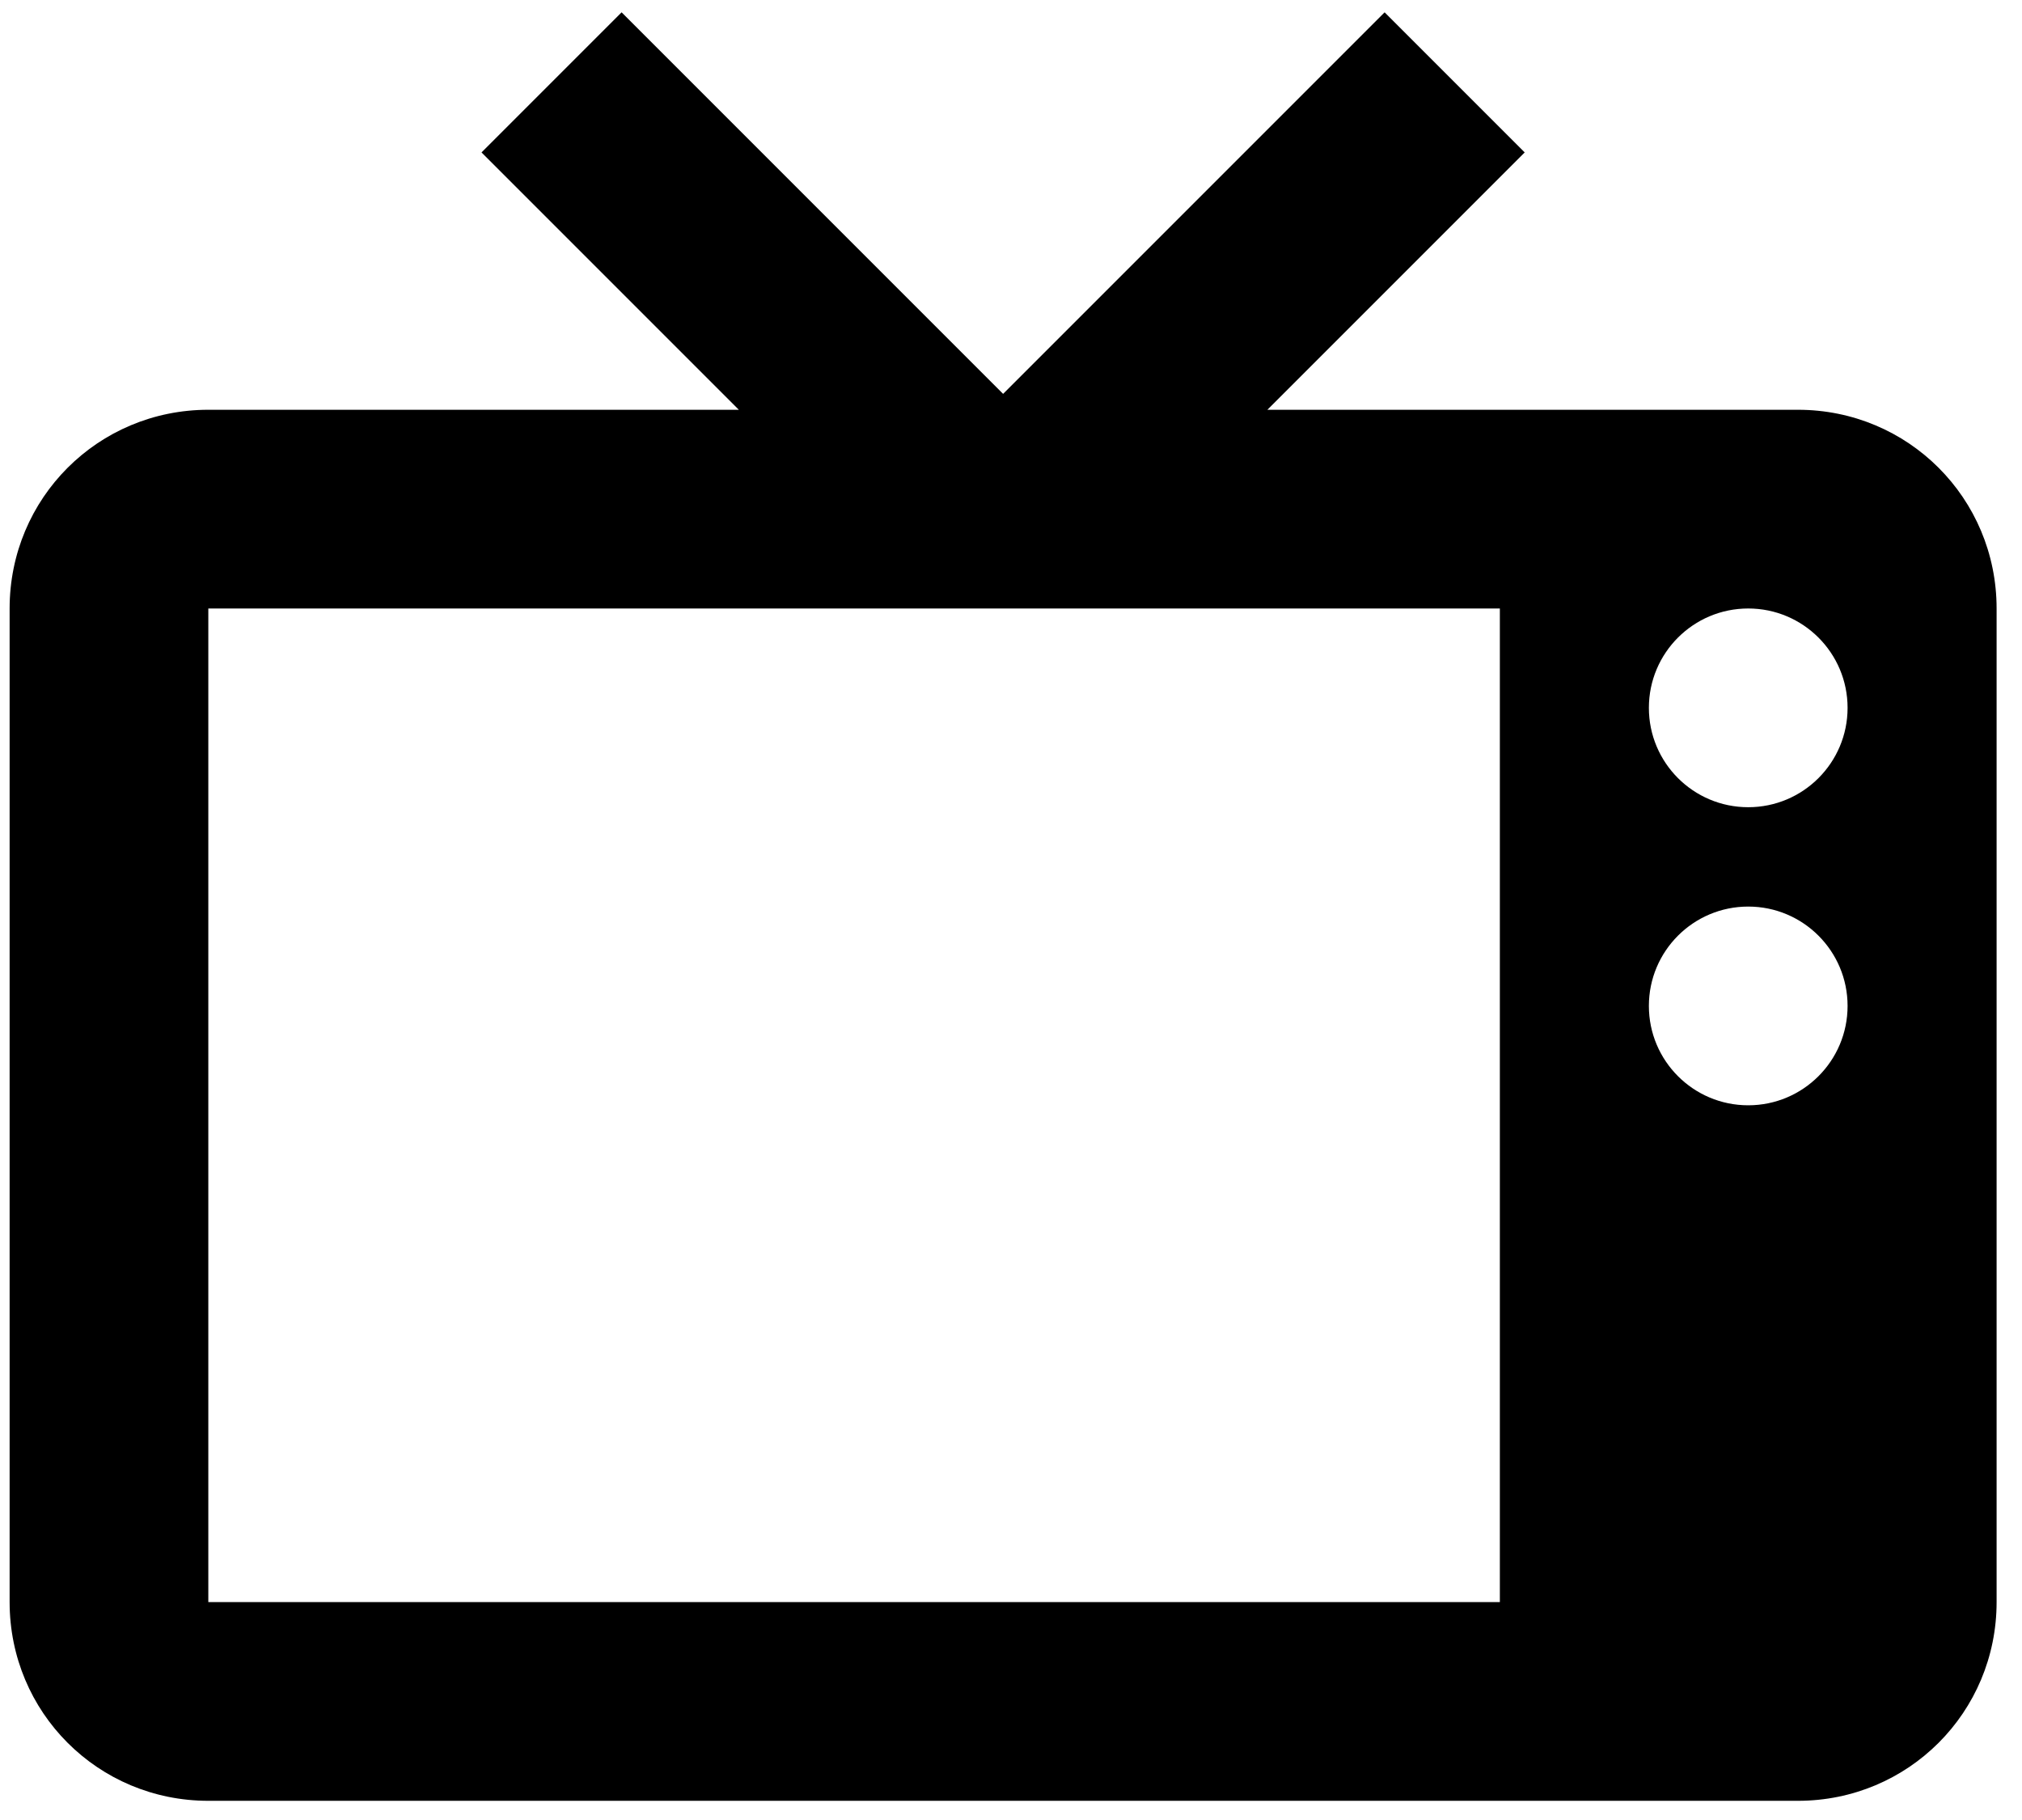
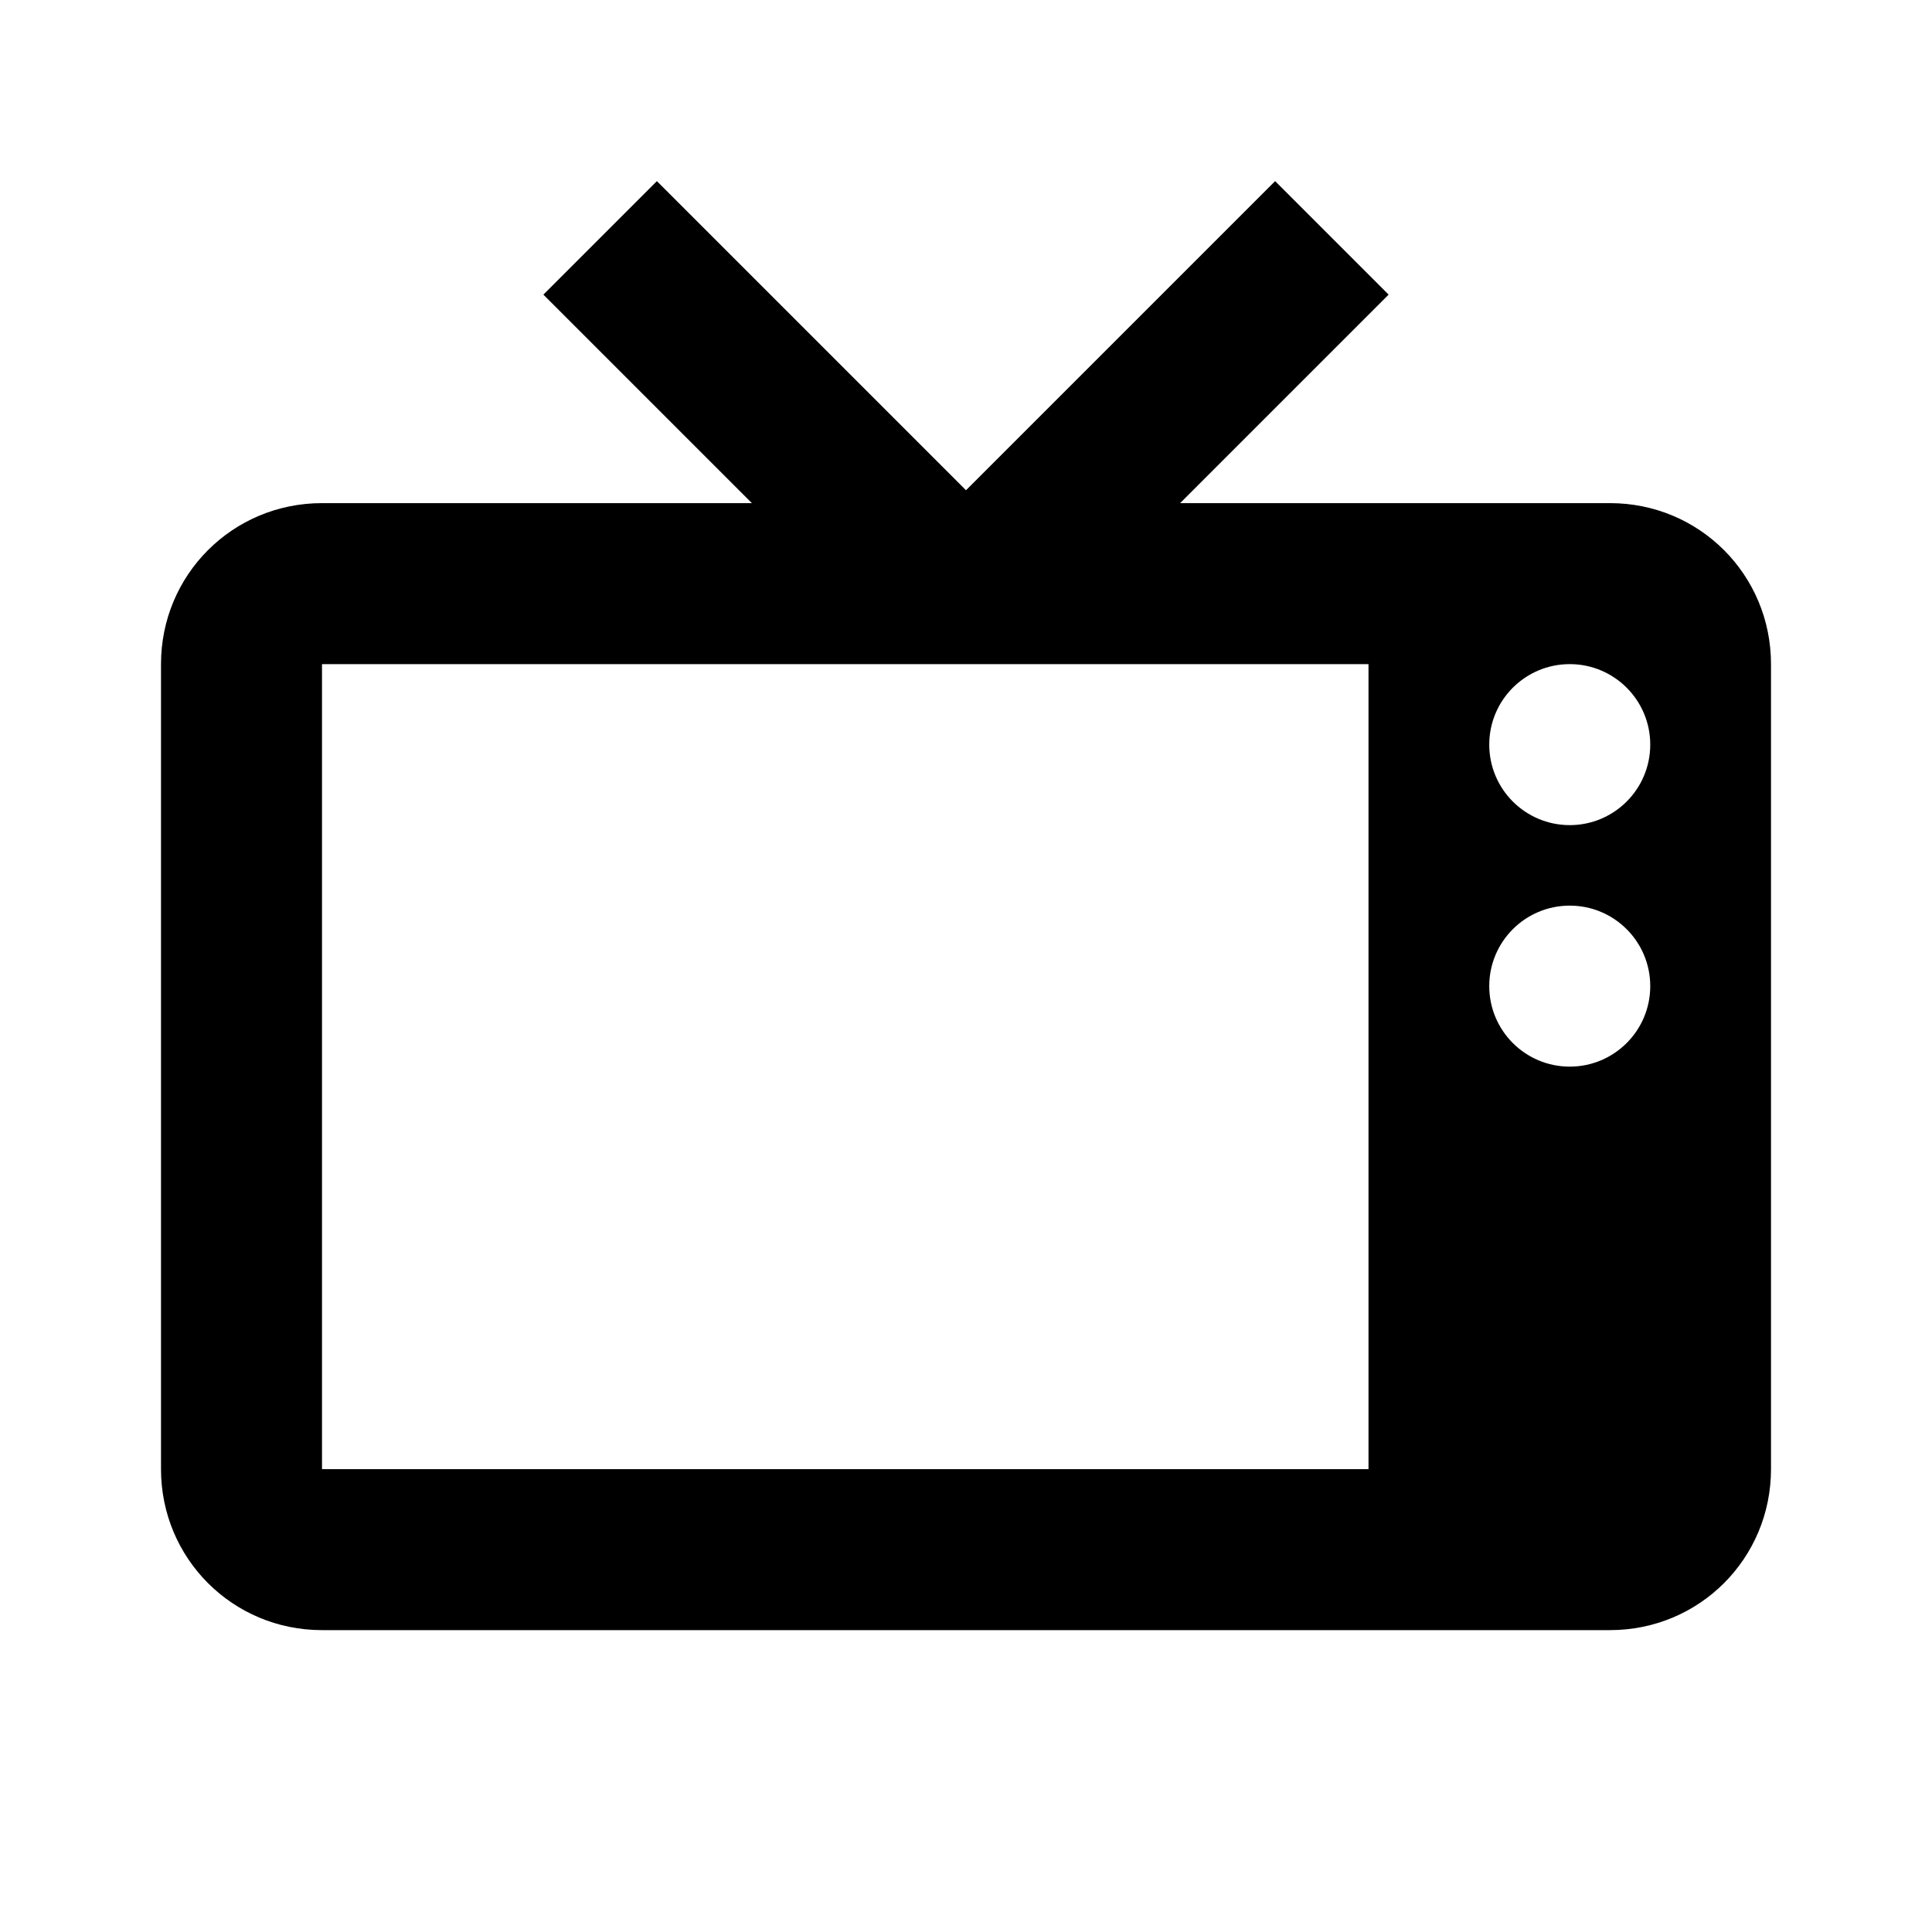
- <svg xmlns="http://www.w3.org/2000/svg" version="1.1" width="1138" height="1024" viewBox="0 0 1138 1024">
+ <svg xmlns="http://www.w3.org/2000/svg" version="1.1" width="1024" height="1024" viewBox="0 0 1024 1024">
  <g id="icomoon-ignore">
</g>
-   <path d="M349.848 6.939l-78.84 78.84 144.819 144.819h-298.584c-62.065 0-111.829 49.764-111.829 111.829v559.146c0 62.065 49.764 111.829 111.829 111.829h894.634c62.065 0 111.829-49.764 111.829-111.829v-559.146c0-62.065-49.764-111.829-111.829-111.829h-298.584l144.819-144.819-78.84-78.84-214.712 214.712-214.712-214.712zM117.243 342.426h726.89v559.146h-726.89v-559.146zM983.92 342.426c30.881 0 55.915 25.034 55.915 55.915s-25.034 55.915-55.915 55.915c-30.881 0-55.915-25.034-55.915-55.915s25.034-55.915 55.915-55.915v0zM983.92 510.17c30.881 0 55.915 25.034 55.915 55.915s-25.034 55.915-55.915 55.915c-30.881 0-55.915-25.034-55.915-55.915s25.034-55.915 55.915-55.915z" />
+   <path fill="#000" d="M348.16 96l-60.16 60.16 110.507 110.507h-227.84c-47.36 0-85.333 37.973-85.333 85.333v426.667c0 47.36 37.973 85.333 85.333 85.333h682.667c47.36 0 85.333-37.973 85.333-85.333v-426.667c0-47.36-37.973-85.333-85.333-85.333h-227.84l110.507-110.507-60.16-60.16-163.84 163.84-163.84-163.84zM170.667 352h554.667v426.667h-554.667v-426.667zM832 352c23.564 0 42.667 19.103 42.667 42.667v0c0 23.564-19.103 42.667-42.667 42.667v0c-23.564 0-42.667-19.103-42.667-42.667v0c0-23.564 19.103-42.667 42.667-42.667v0zM832 480c23.564 0 42.667 19.103 42.667 42.667v0c0 23.564-19.103 42.667-42.667 42.667v0c-23.564 0-42.667-19.103-42.667-42.667v0c0-23.564 19.103-42.667 42.667-42.667v0z" />
</svg>
